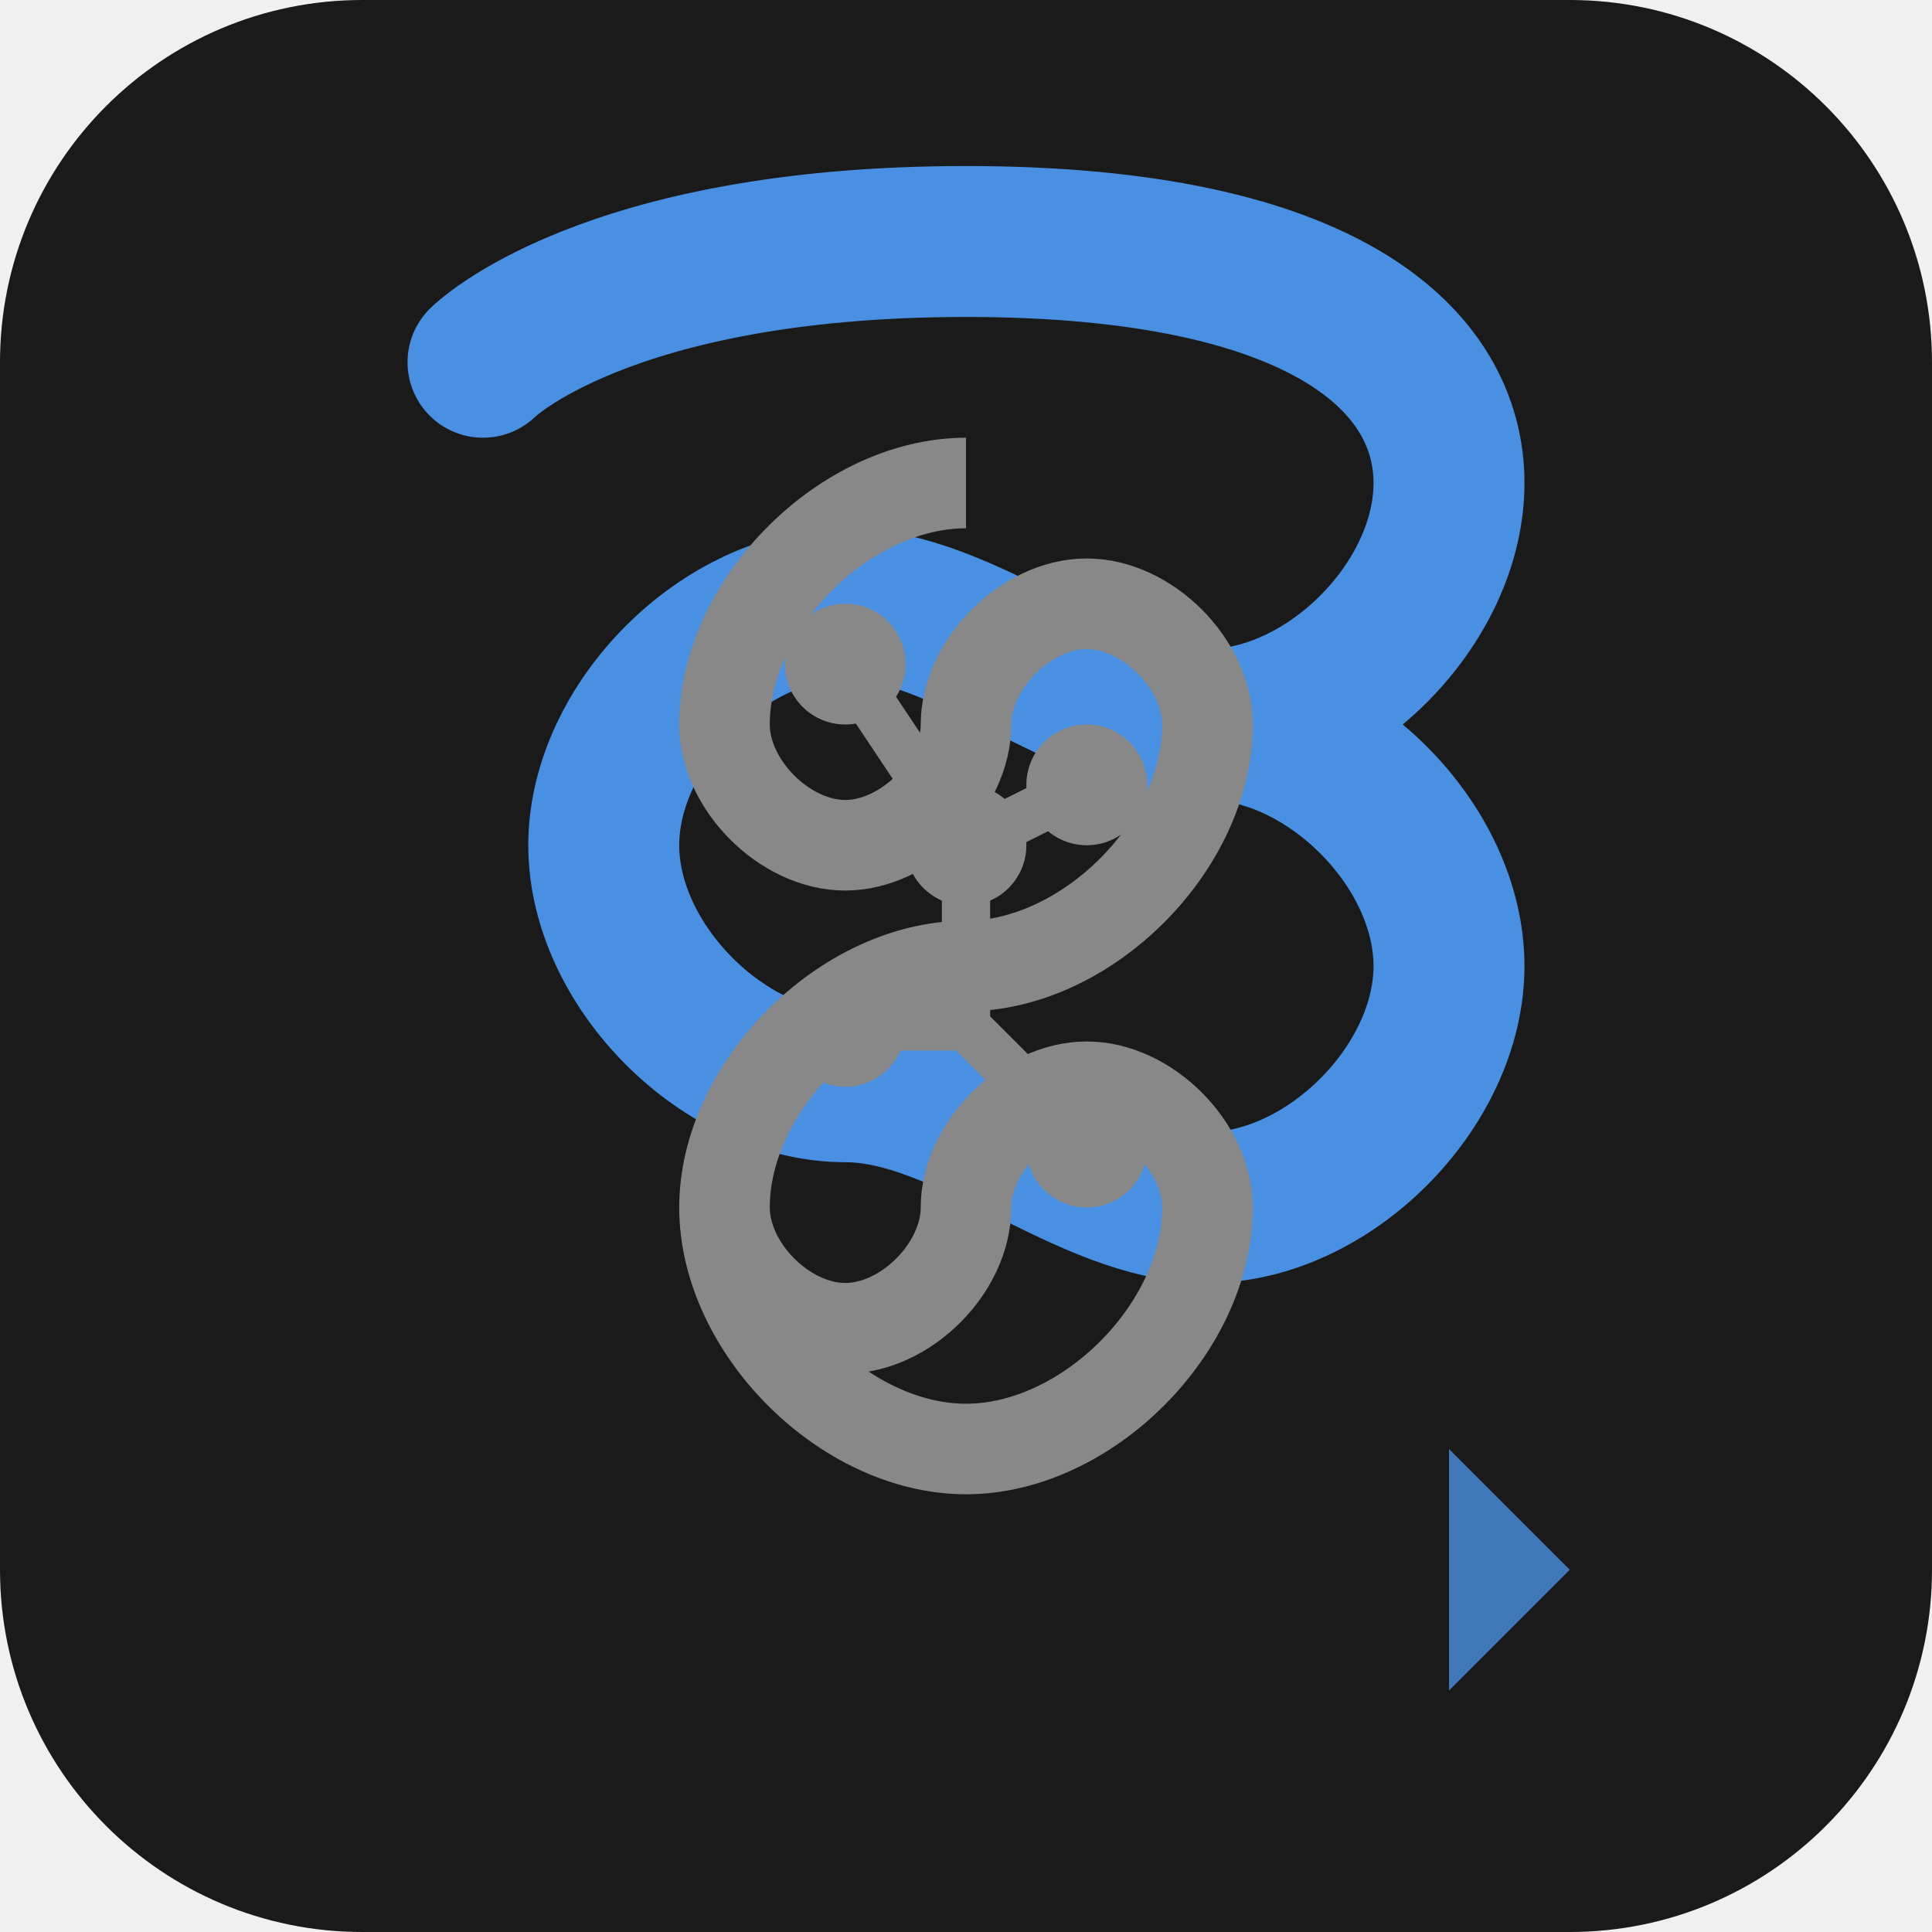
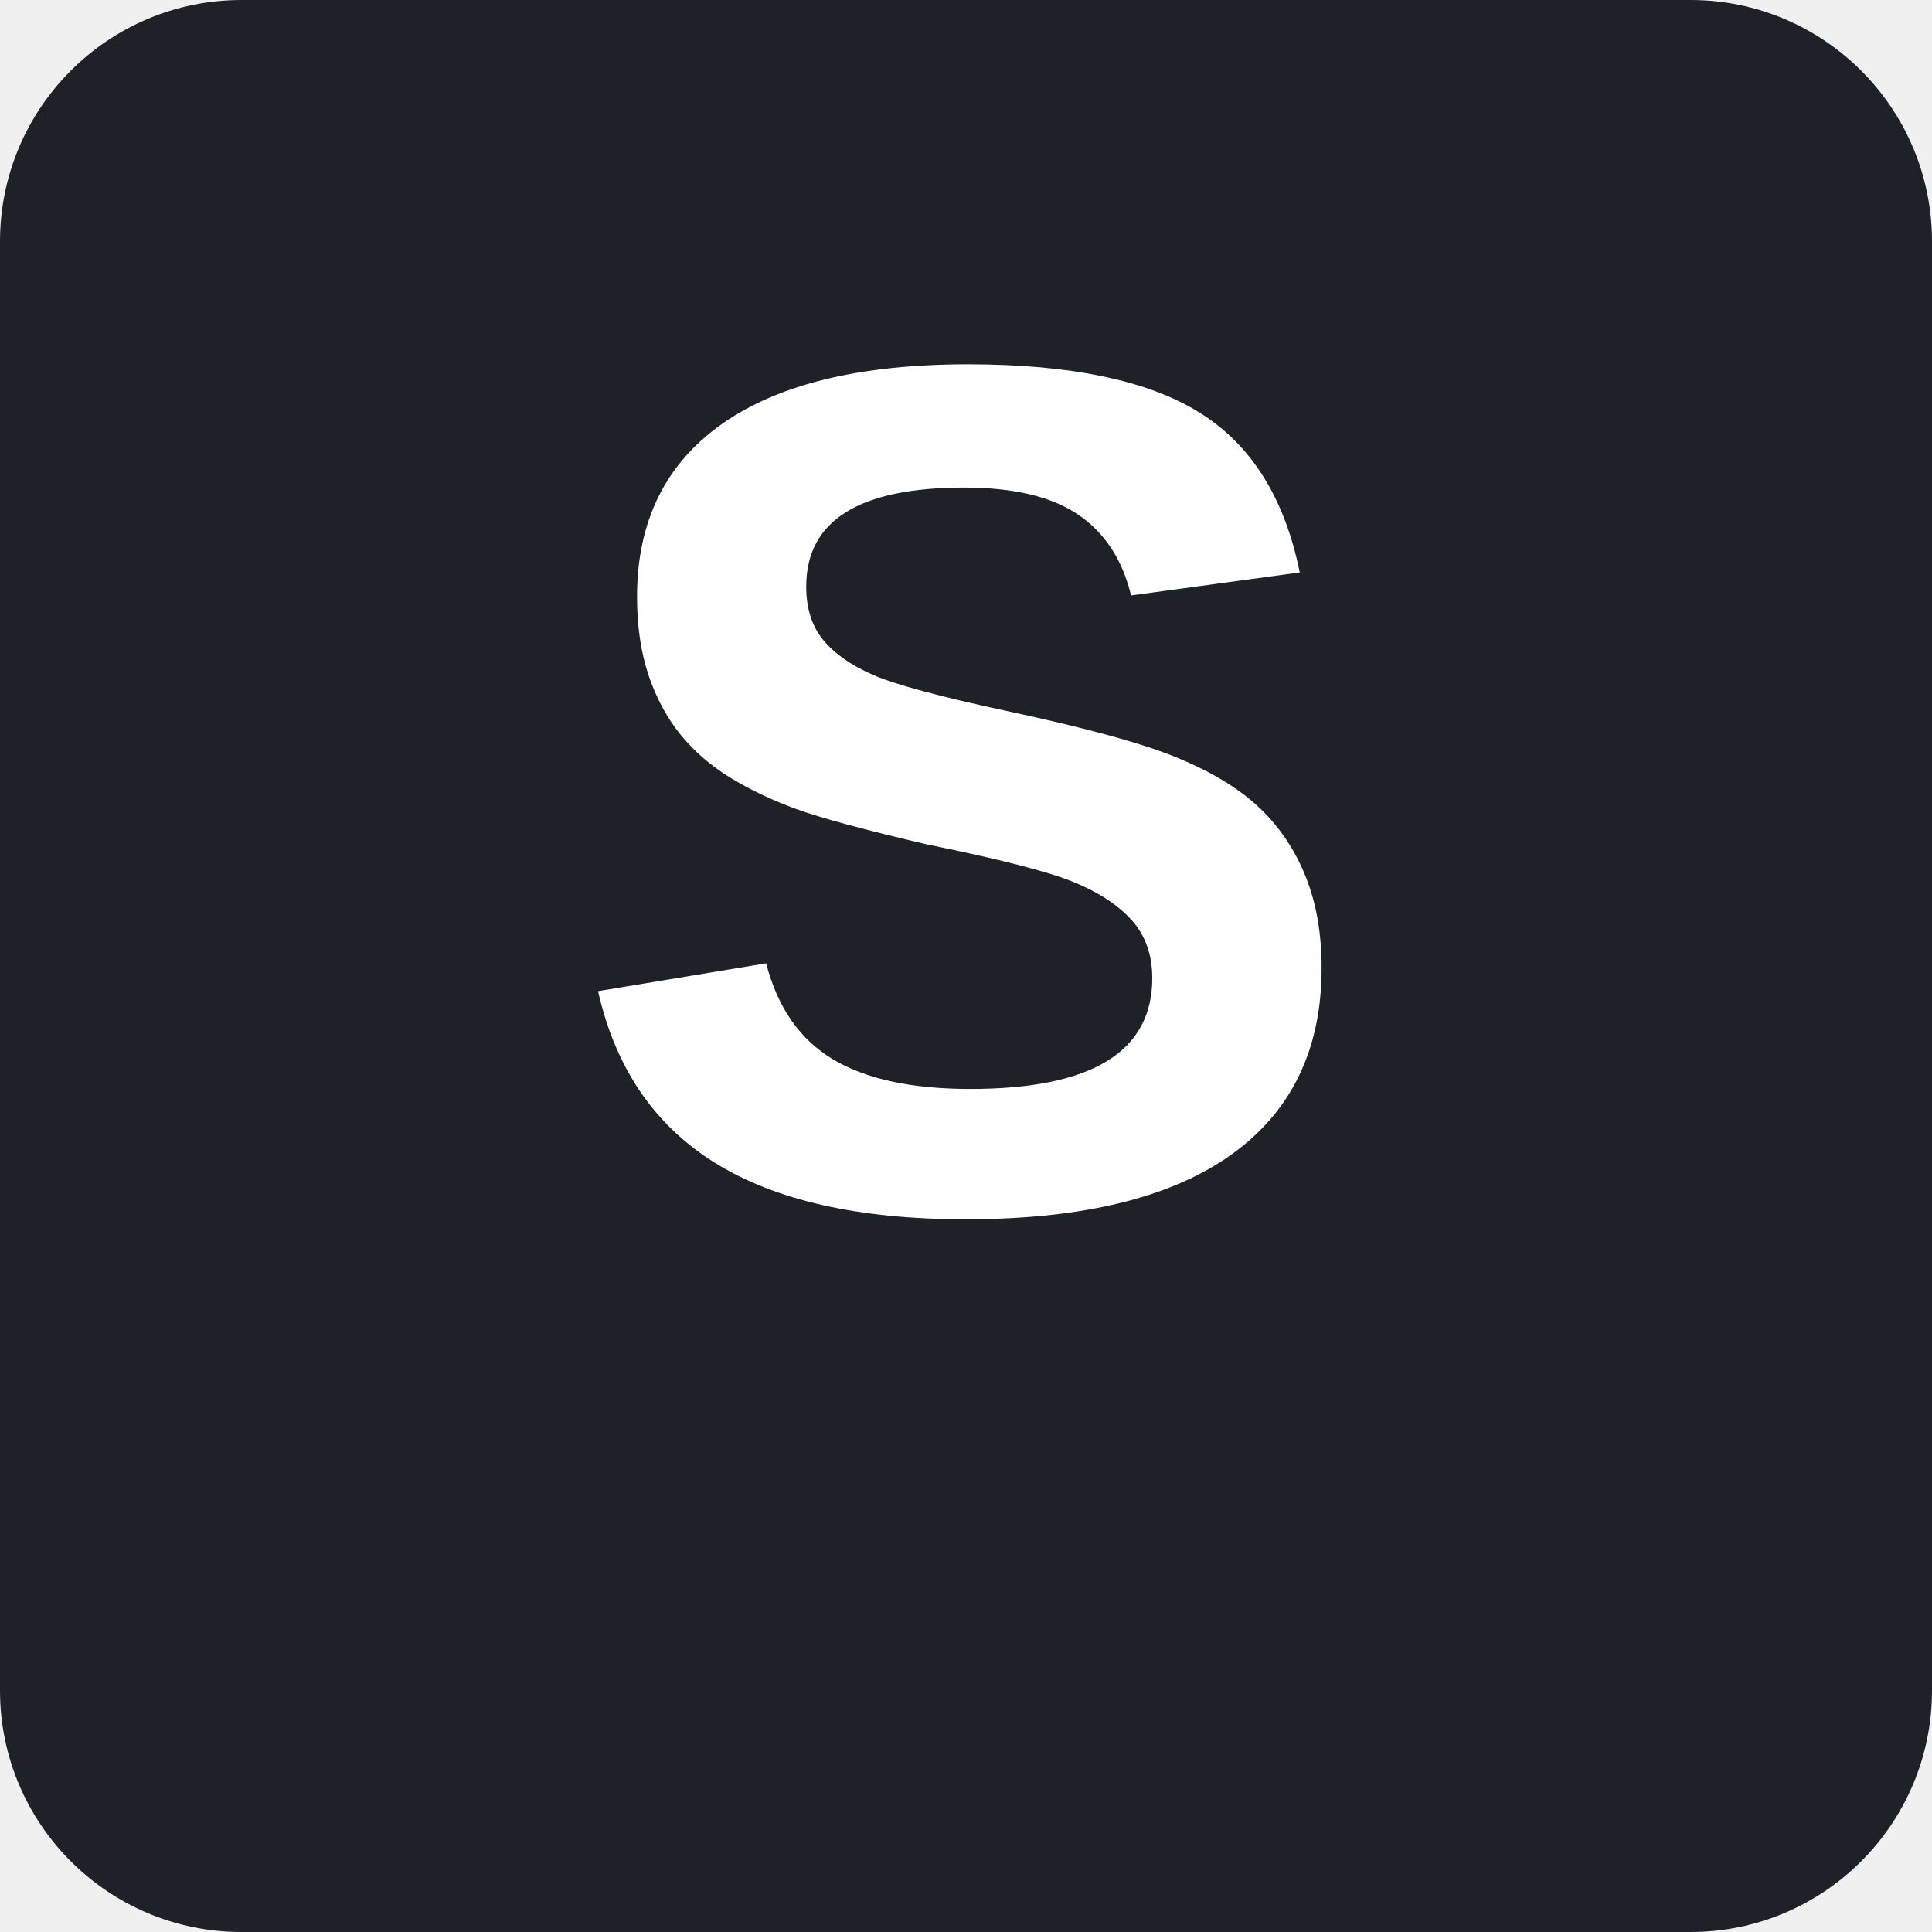
- <svg xmlns="http://www.w3.org/2000/svg" width="32" height="32" viewBox="0 0 32 32" fill="none">
-   <rect width="32" height="32" rx="6" fill="#1a1a1a" />
-   <path d="M8 6C8 6 10 4 16 4C22 4 24 6 24 8C24 10 22 12 20 12C18 12 16 10 14 10C12 10 10 12 10 14C10 16 12 18 14 18C16 18 18 20 20 20C22 20 24 18 24 16C24 14 22 12 20 12" stroke="url(#ribbonGradient)" stroke-width="2.5" fill="none" stroke-linecap="round" stroke-linejoin="round" />
-   <path d="M16 8C14 8 12 10 12 12C12 13 13 14 14 14C15 14 16 13 16 12C16 11 17 10 18 10C19 10 20 11 20 12C20 14 18 16 16 16C14 16 12 18 12 20C12 22 14 24 16 24C18 24 20 22 20 20C20 19 19 18 18 18C17 18 16 19 16 20C16 21 15 22 14 22C13 22 12 21 12 20" stroke="#888888" stroke-width="1.5" fill="none" />
-   <circle cx="14" cy="11" r="1" fill="#888888" />
-   <circle cx="18" cy="13" r="1" fill="#888888" />
-   <circle cx="14" cy="17" r="1" fill="#888888" />
-   <circle cx="18" cy="19" r="1" fill="#888888" />
-   <circle cx="16" cy="14" r="1" fill="#888888" />
-   <line x1="14" y1="11" x2="16" y2="14" stroke="#888888" stroke-width="0.8" />
-   <line x1="16" y1="14" x2="18" y2="13" stroke="#888888" stroke-width="0.8" />
-   <line x1="16" y1="14" x2="16" y2="17" stroke="#888888" stroke-width="0.8" />
-   <line x1="14" y1="17" x2="16" y2="17" stroke="#888888" stroke-width="0.8" />
-   <line x1="16" y1="17" x2="18" y2="19" stroke="#888888" stroke-width="0.8" />
-   <path d="M24 24L26 26L24 28Z" fill="url(#playGradient)" opacity="0.8" />
-   <defs>
-     <linearGradient id="ribbonGradient" x1="8" y1="4" x2="24" y2="20">
-       <stop offset="0%" stop-color="#4A90E2" />
-       <stop offset="50%" stop-color="#7ED321" />
-       <stop offset="100%" stop-color="#F5A623" />
-     </linearGradient>
-     <linearGradient id="playGradient" x1="24" y1="24" x2="26" y2="28">
-       <stop offset="0%" stop-color="#4A90E2" />
-       <stop offset="100%" stop-color="#F5A623" />
-     </linearGradient>
-   </defs>
+ <svg xmlns="http://www.w3.org/2000/svg" width="192" height="192" viewBox="0 0 192 192">
+   <rect width="192" height="192" fill="#1e2128" rx="24" />
+   <text x="96" y="120" font-family="Arial, sans-serif" font-size="120" font-weight="bold" text-anchor="middle" fill="#ffffff">S</text>
</svg>
